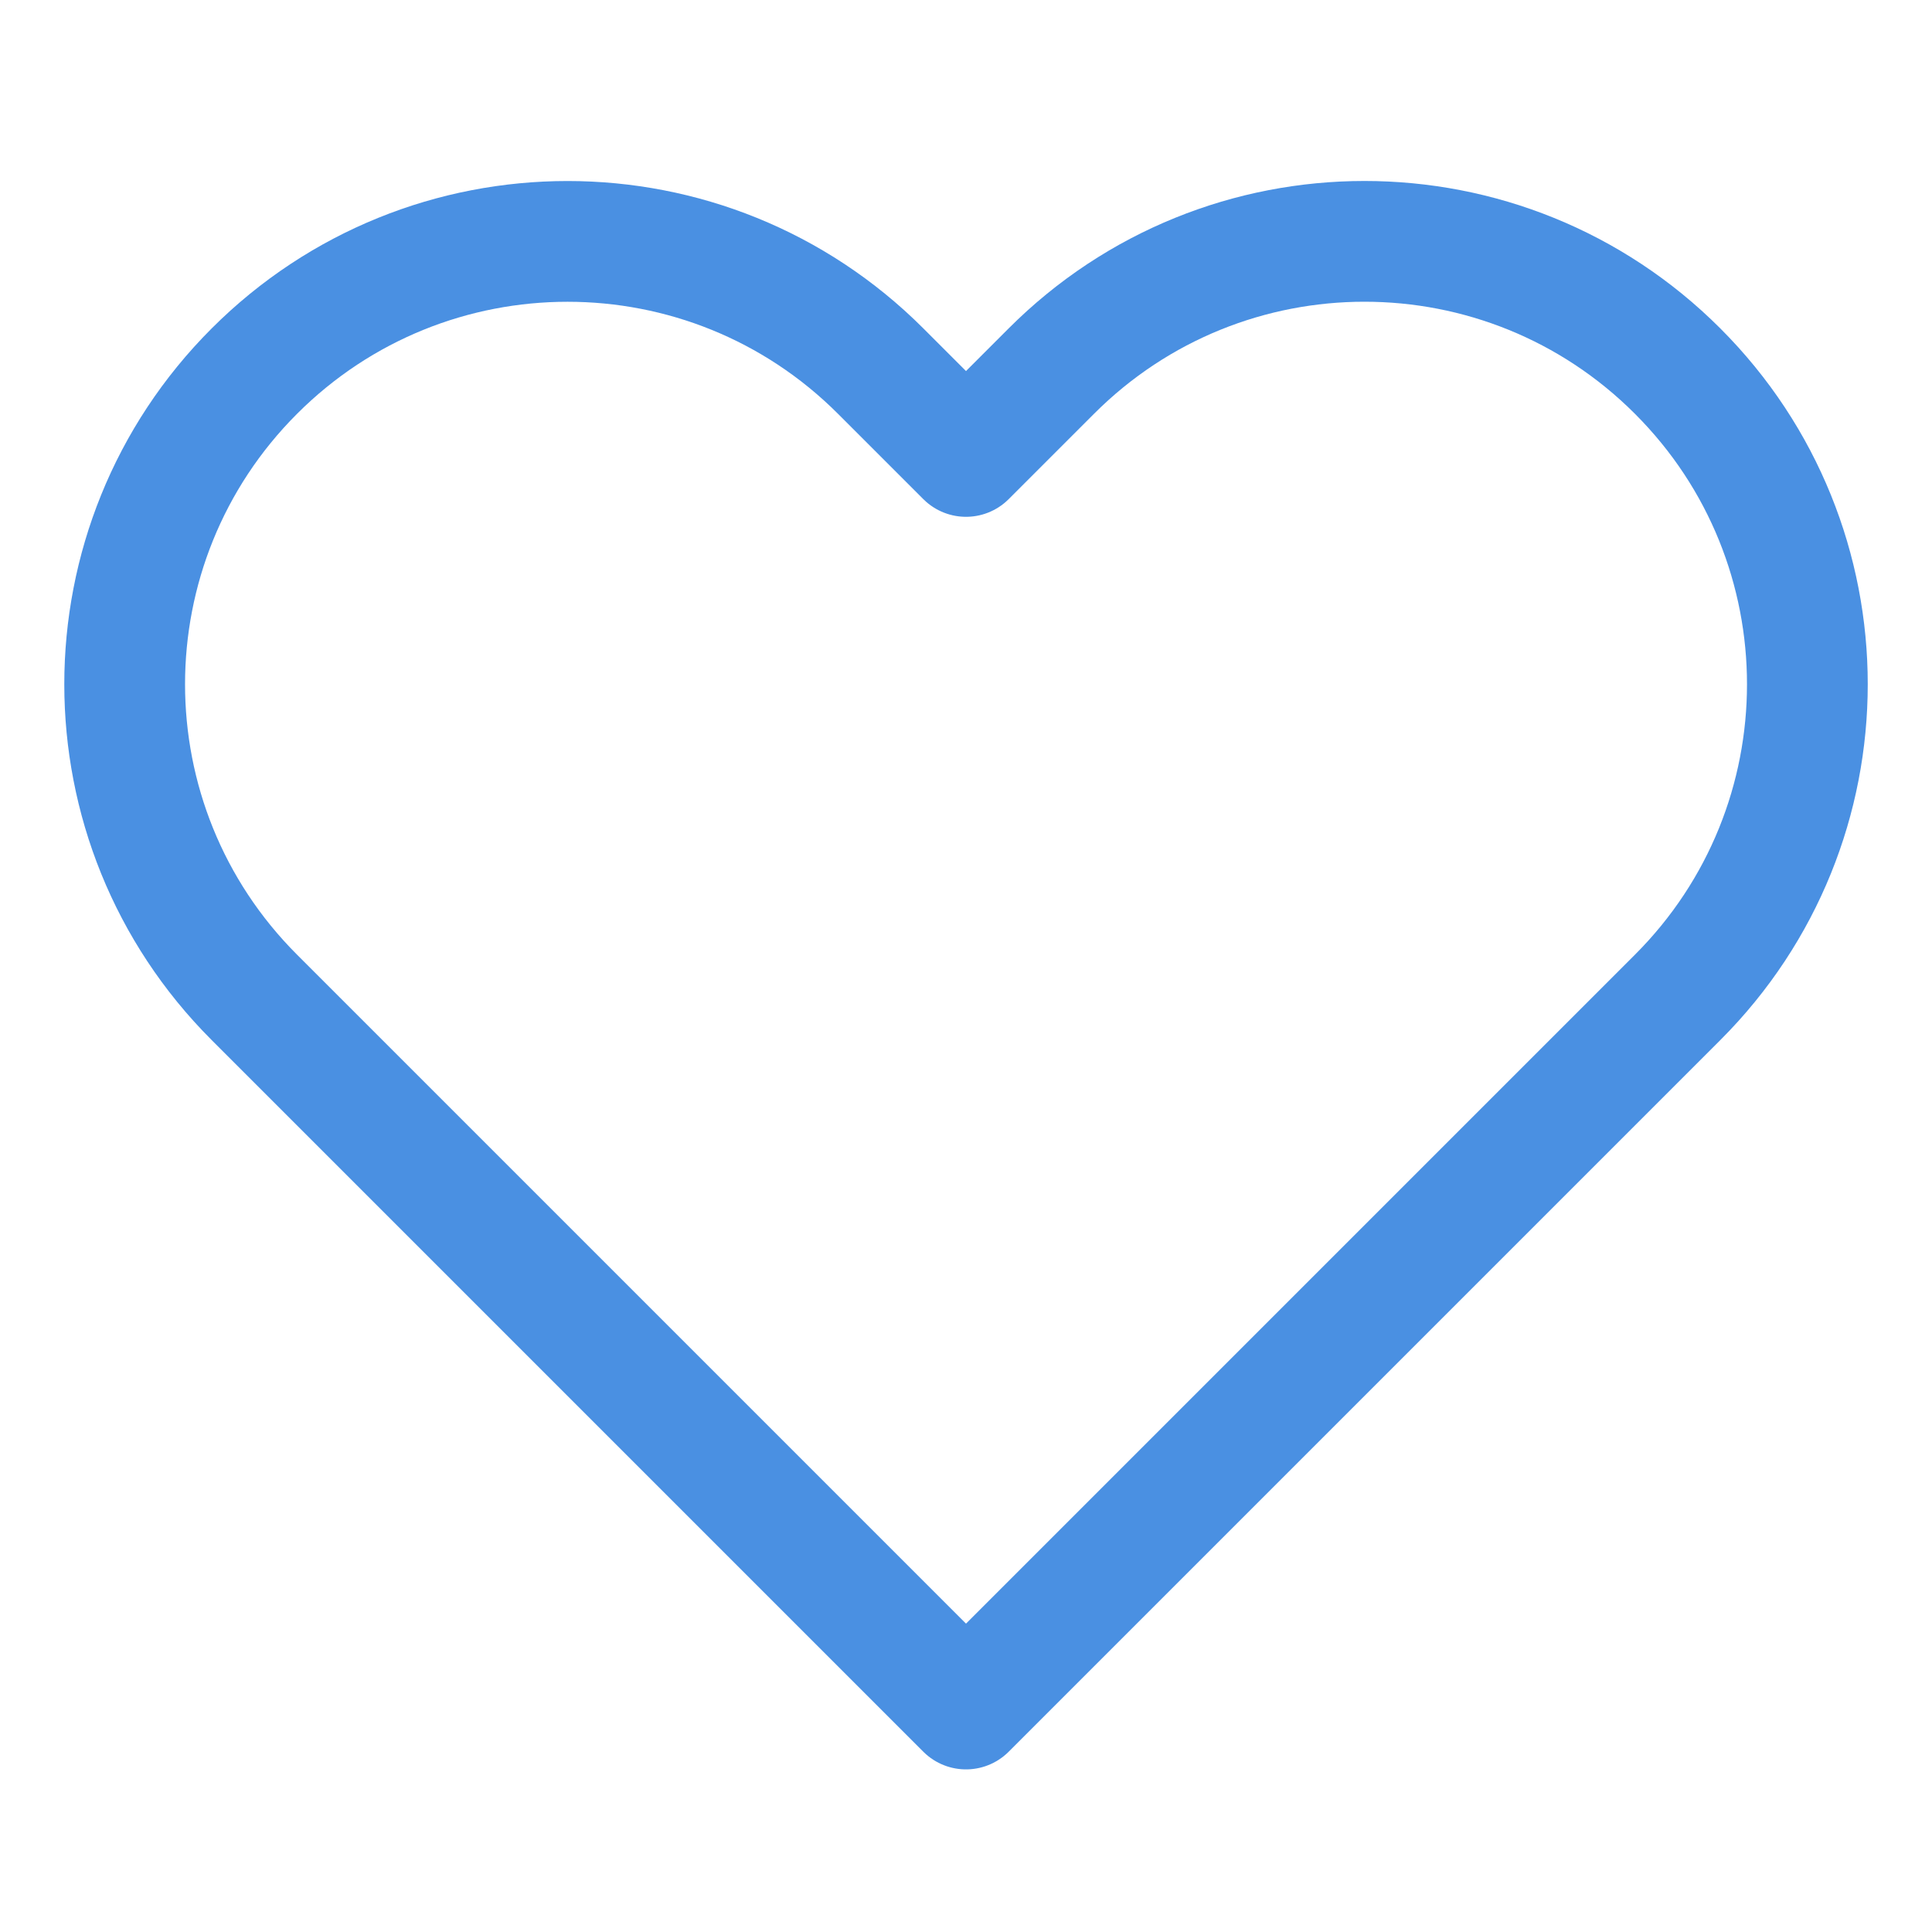
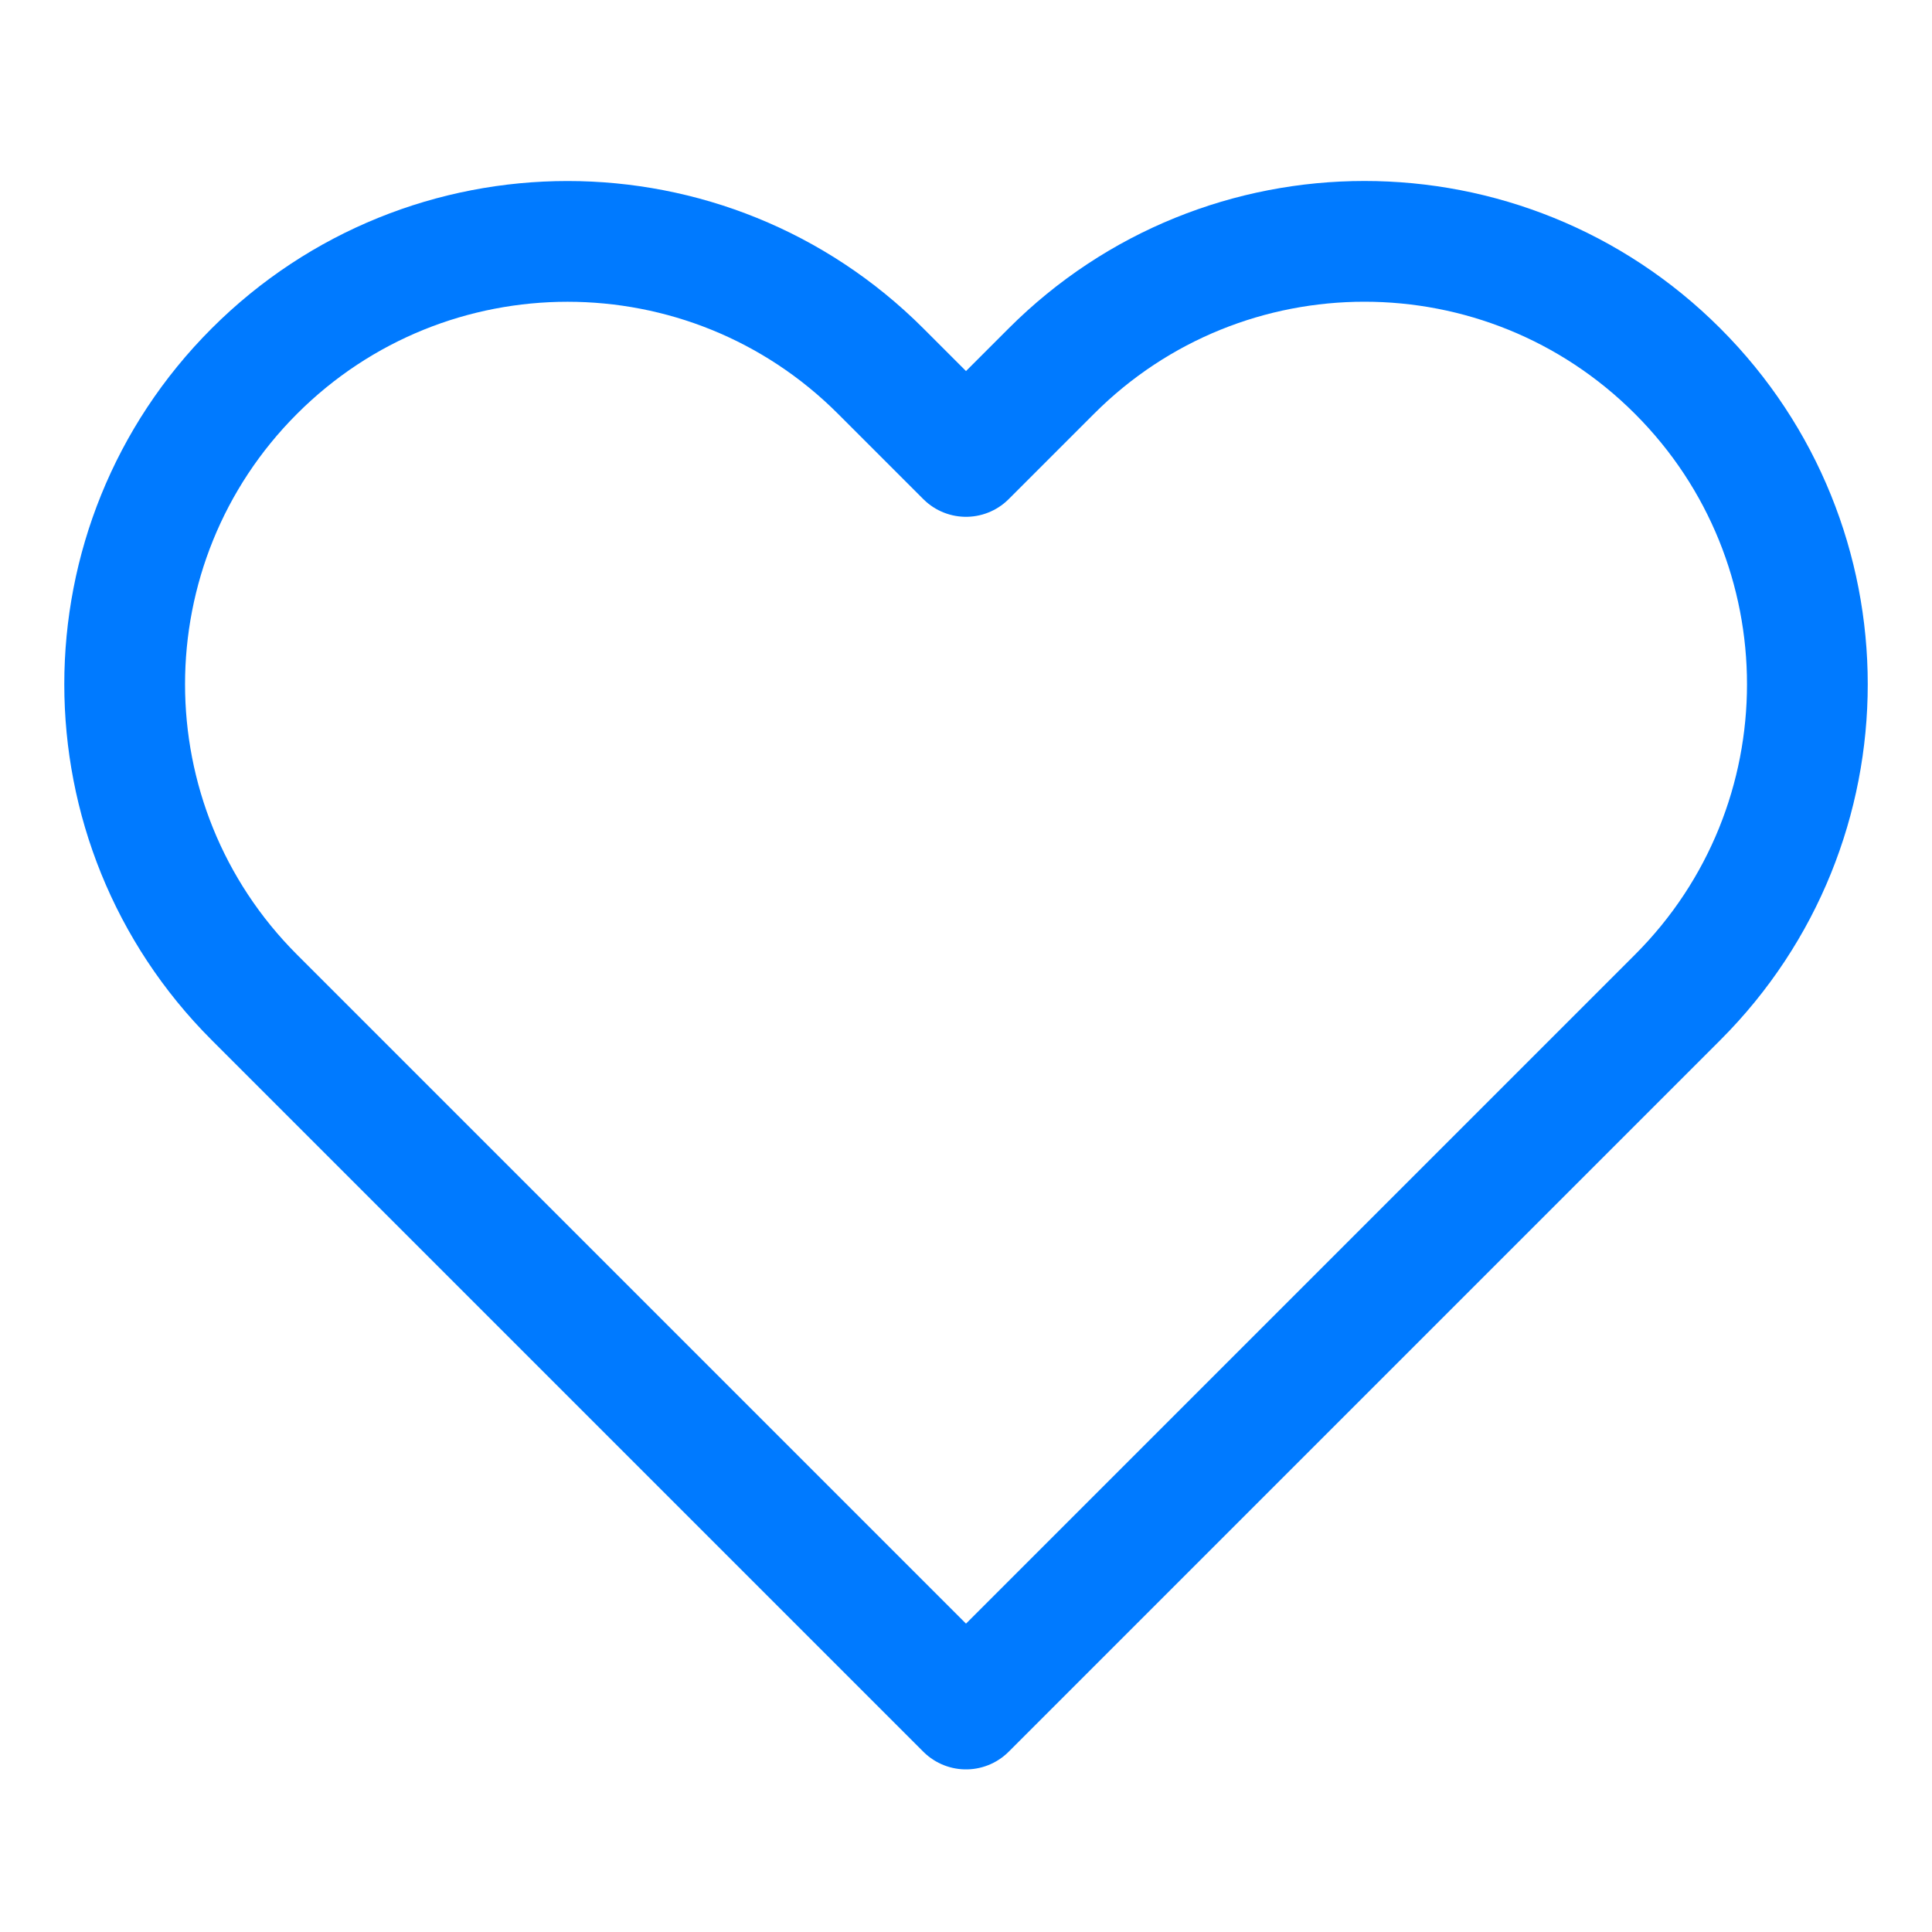
- <svg xmlns="http://www.w3.org/2000/svg" viewBox="0 0 24 24" fill="none" stroke="#4A90E2" stroke-width="1.5" stroke-linecap="round" stroke-linejoin="round">
+ <svg xmlns="http://www.w3.org/2000/svg" viewBox="0 0 24 24" fill="none" stroke="#007AFF" stroke-width="1.5" stroke-linecap="round" stroke-linejoin="round">
  <path d="M20.84 4.61a5.5 5.5 0 0 0-7.78 0L12 5.67l-1.06-1.06a5.5 5.5 0 0 0-7.78 7.78l1.06 1.06L12 21.23l7.78-7.78 1.06-1.06a5.5 5.5 0 0 0 0-7.78z" />
</svg>
